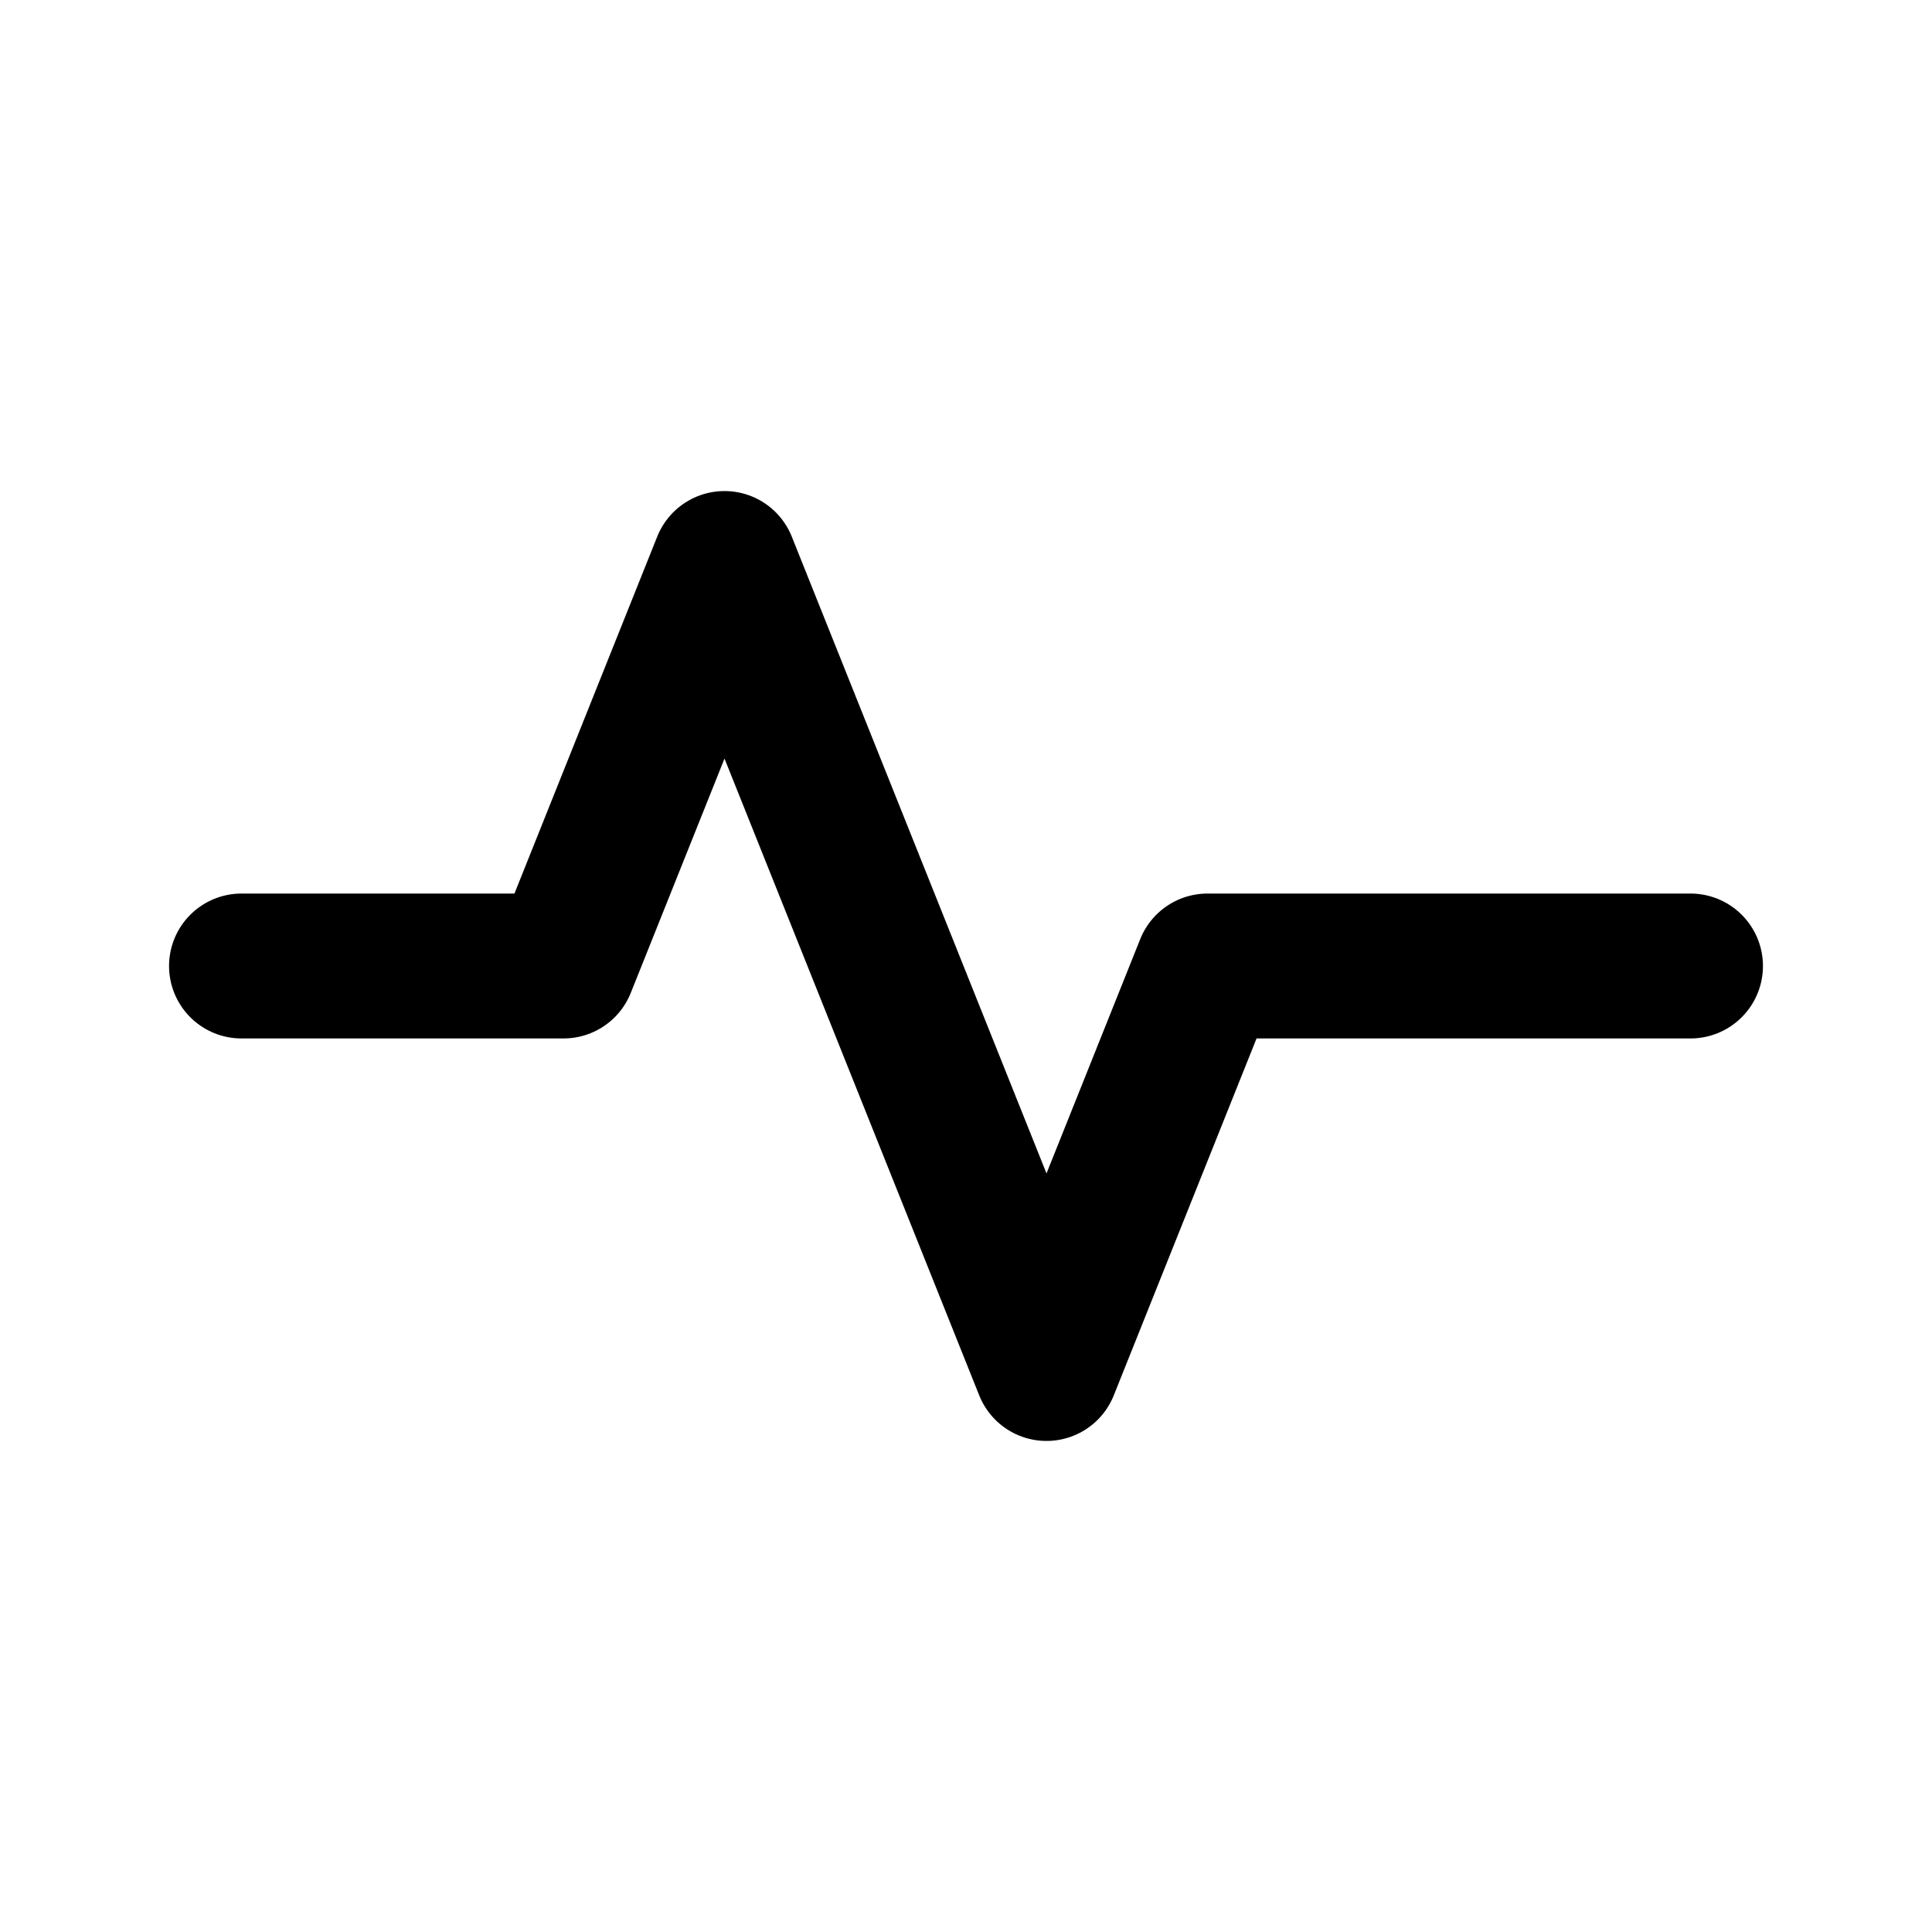
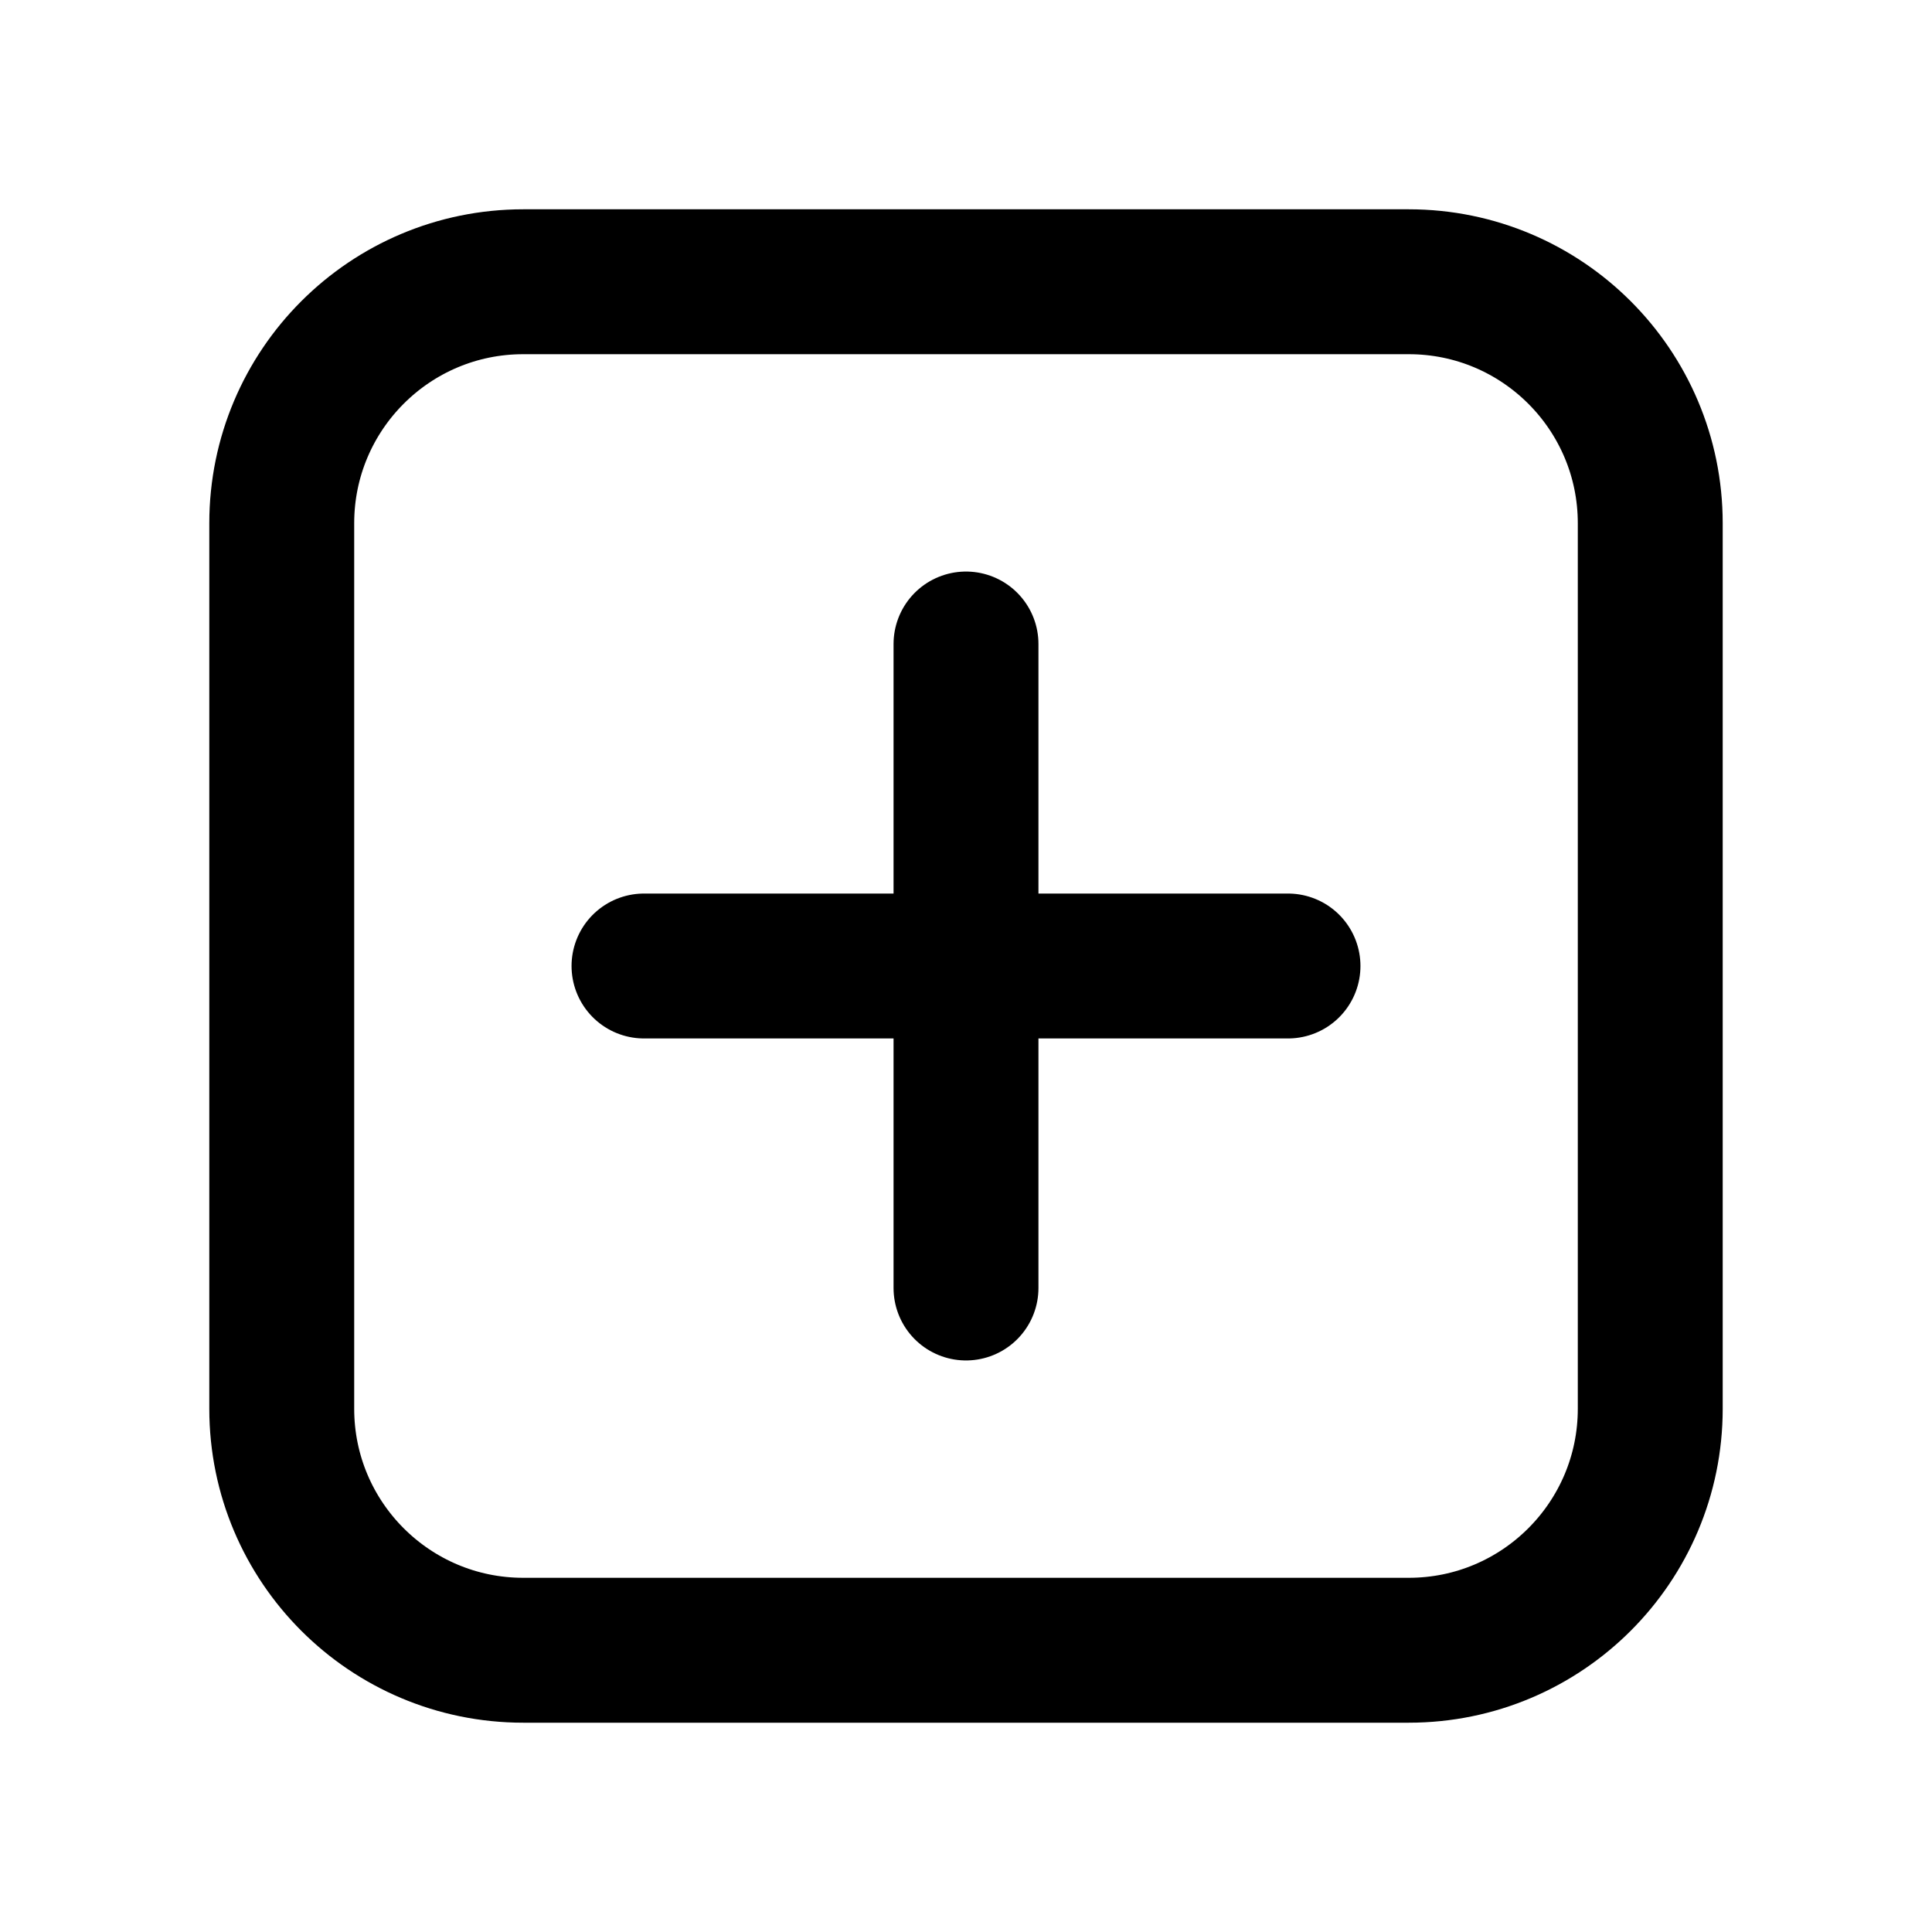
<svg xmlns="http://www.w3.org/2000/svg" viewBox="0 0 24 24" fill="none" stroke="currentColor" stroke-width="1.8" stroke-linecap="round" stroke-linejoin="round">
-   <path d="M3 12h4l2-5 4 10 2-5h6" />
+   <rect x="3.5" y="3.5" width="17" height="17" rx="3" />
+   <path d="M12 8v8M8 12h8" />
</svg>
